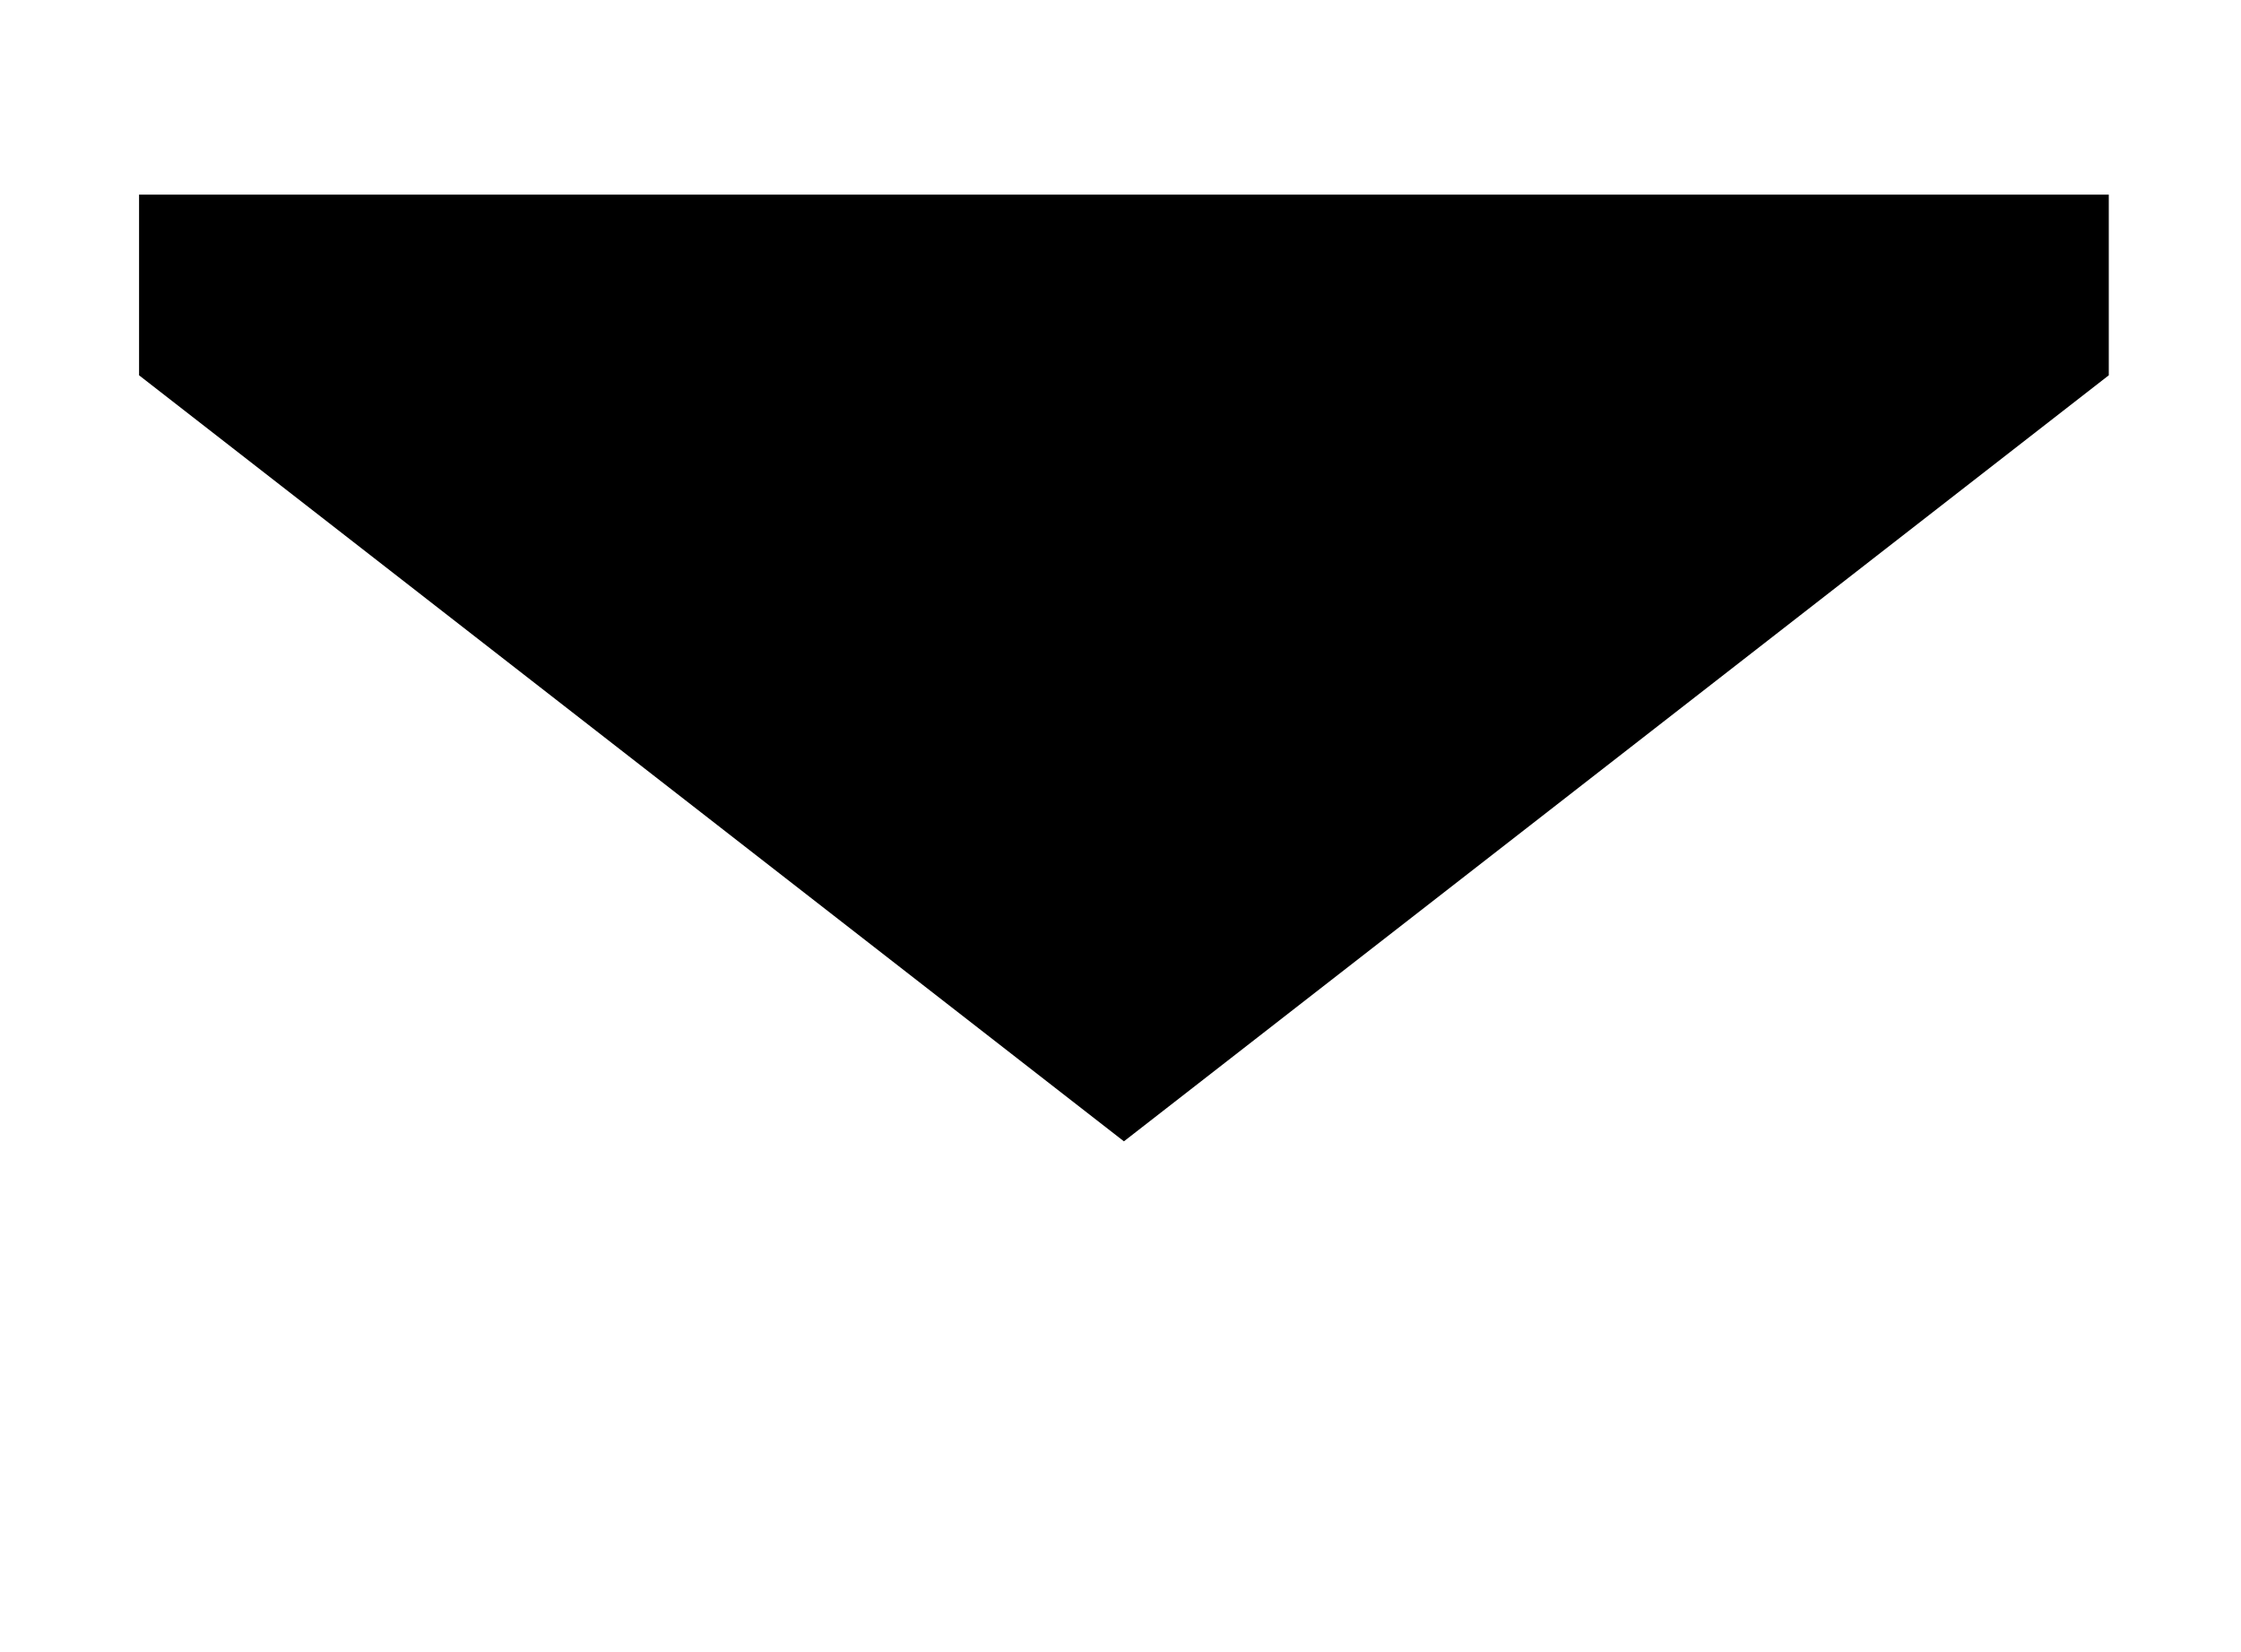
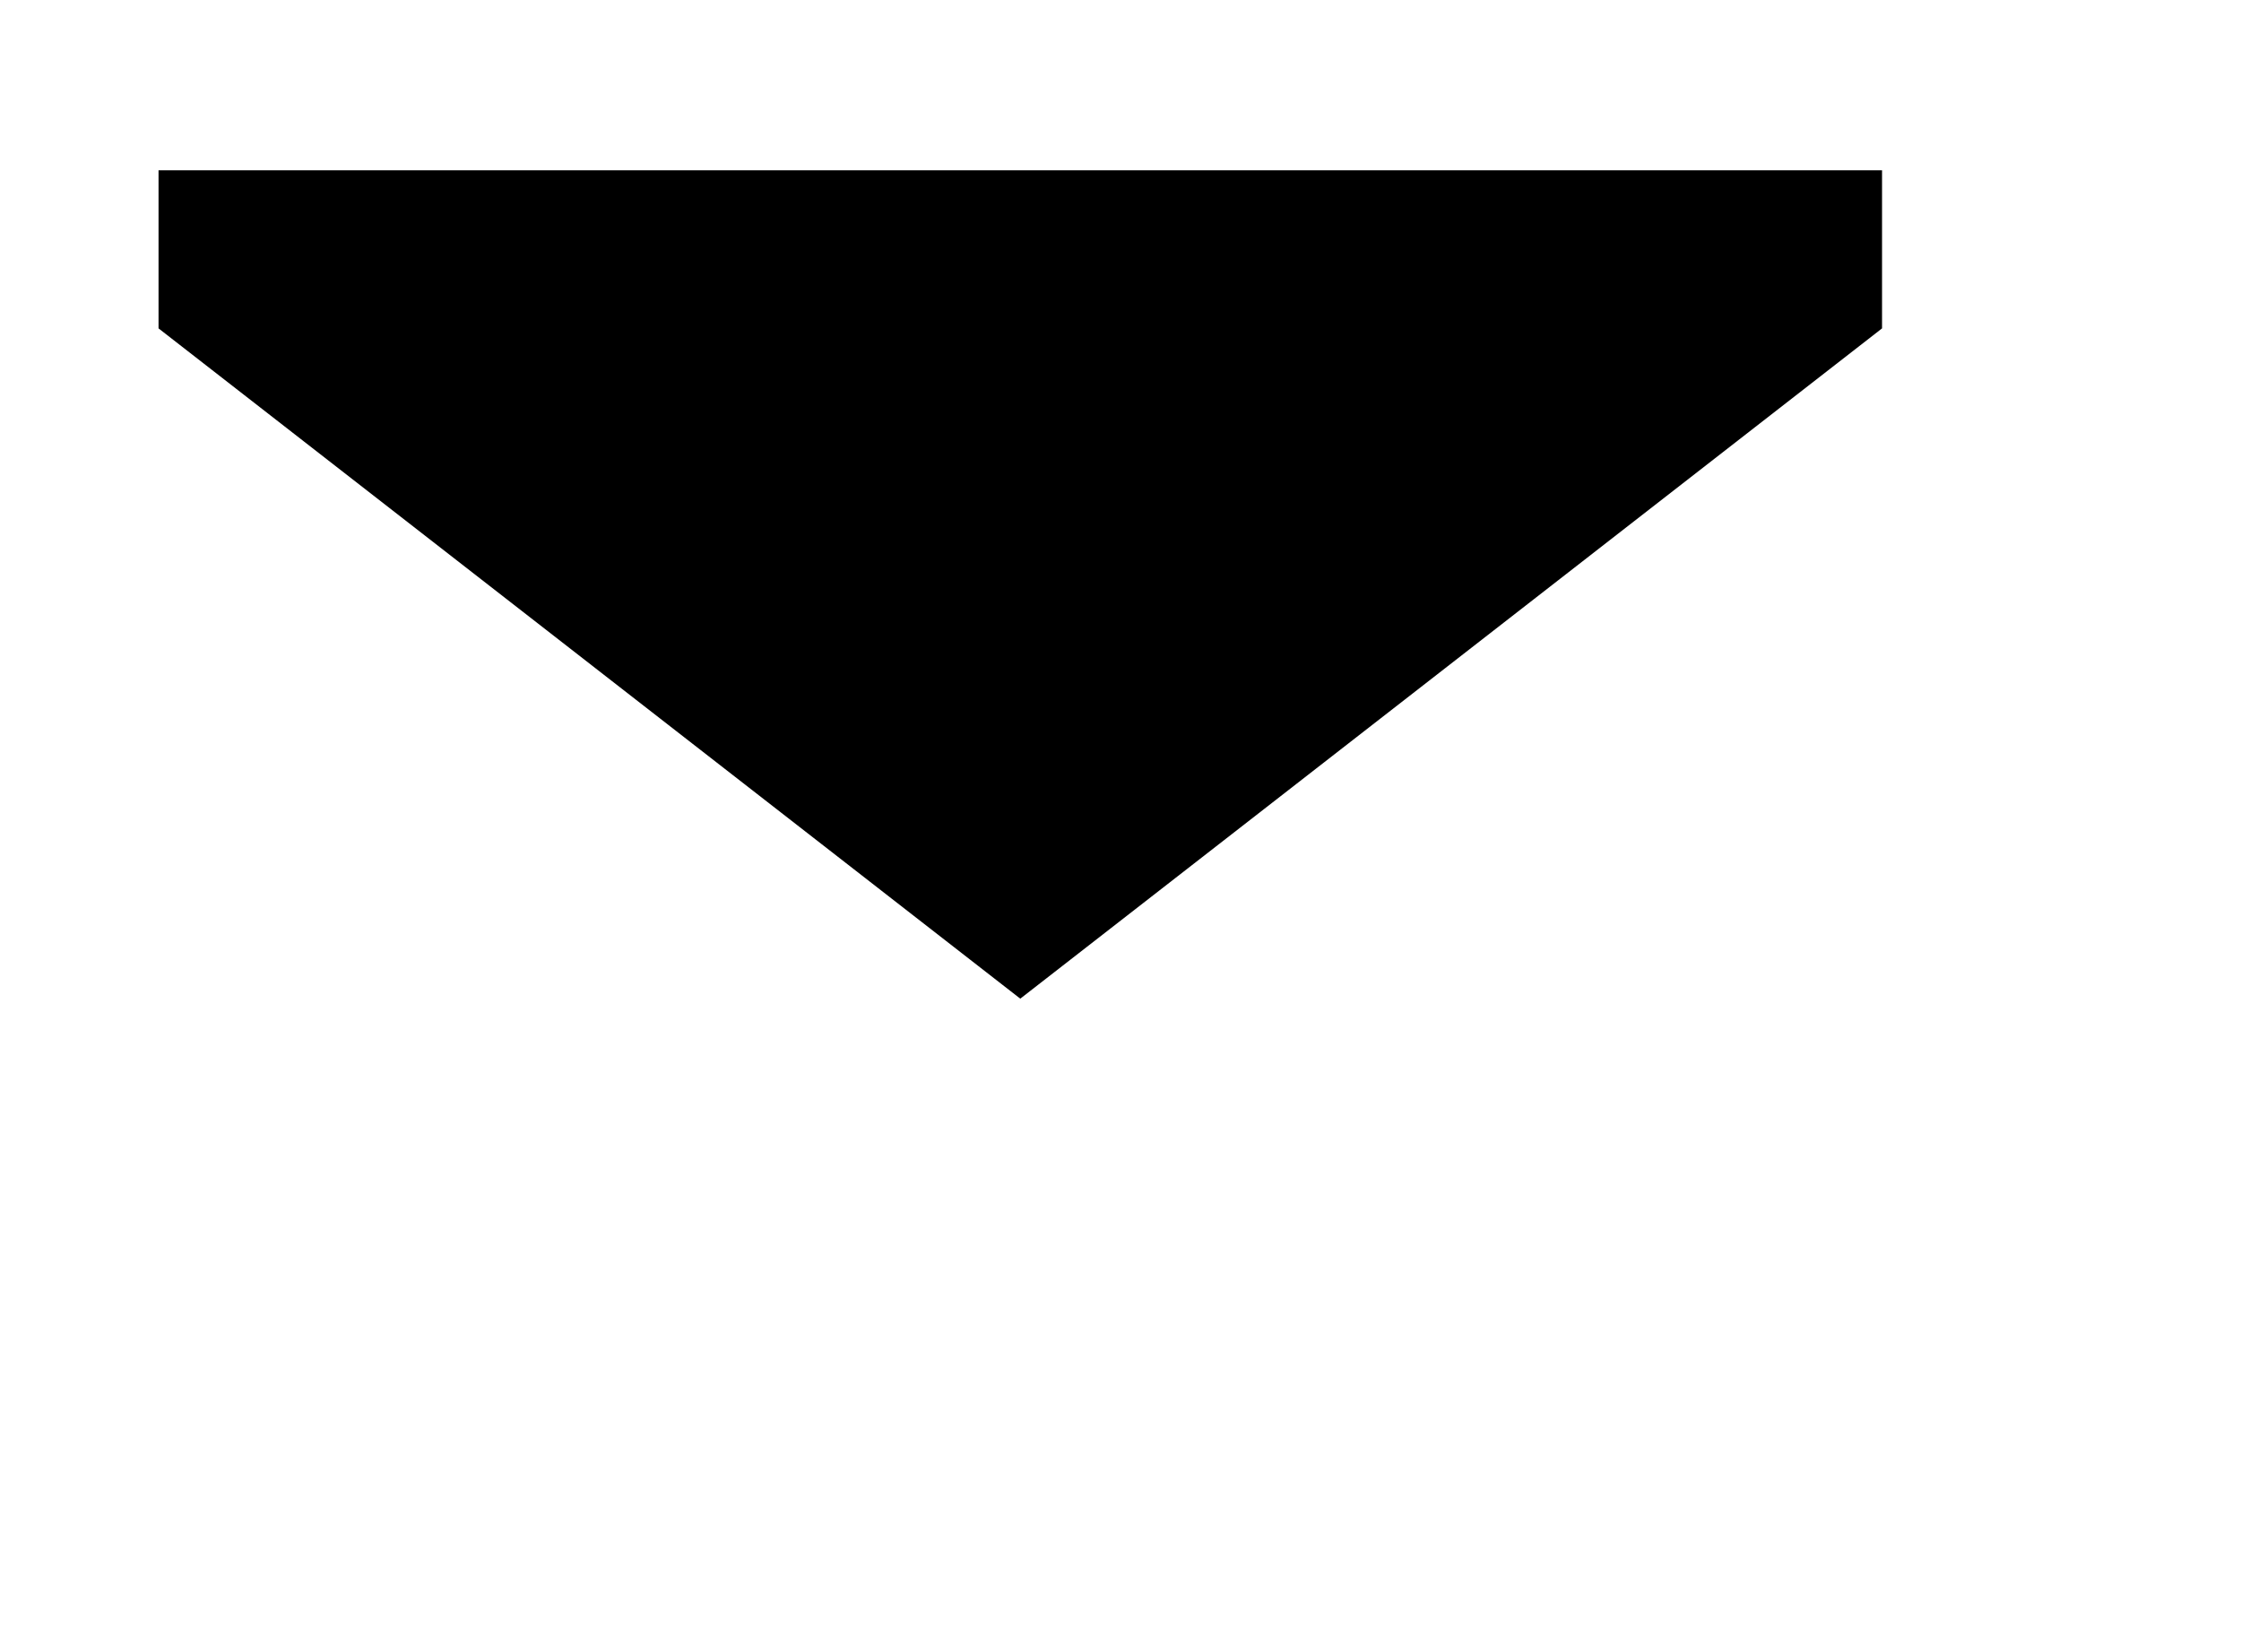
- <svg xmlns="http://www.w3.org/2000/svg" width="19" height="14" viewBox="0 0 19 14">
+ <svg xmlns="http://www.w3.org/2000/svg" width="19" height="14" viewBox="0 0 21 16">
  <line x1="1.179" y1="6" x2="1.179" y2="14" stroke-width="1.3" />
  <line x1="18.179" y1="6" x2="18.179" y2="14" stroke-width="1.3" />
  <line x1="0.529" y1="13.35" x2="18.529" y2="13.35" stroke-width="1.3" />
  <line x1="0.529" y1="1.35" x2="18.529" y2="1.35" stroke-width="1.3" />
  <path d="M17.879 3.182L9.529 9.677L1.179 3.182V1.65H4.029L9.529 1.65H14.529H17.879V3.182Z" stroke-width="1.3" />
</svg>
